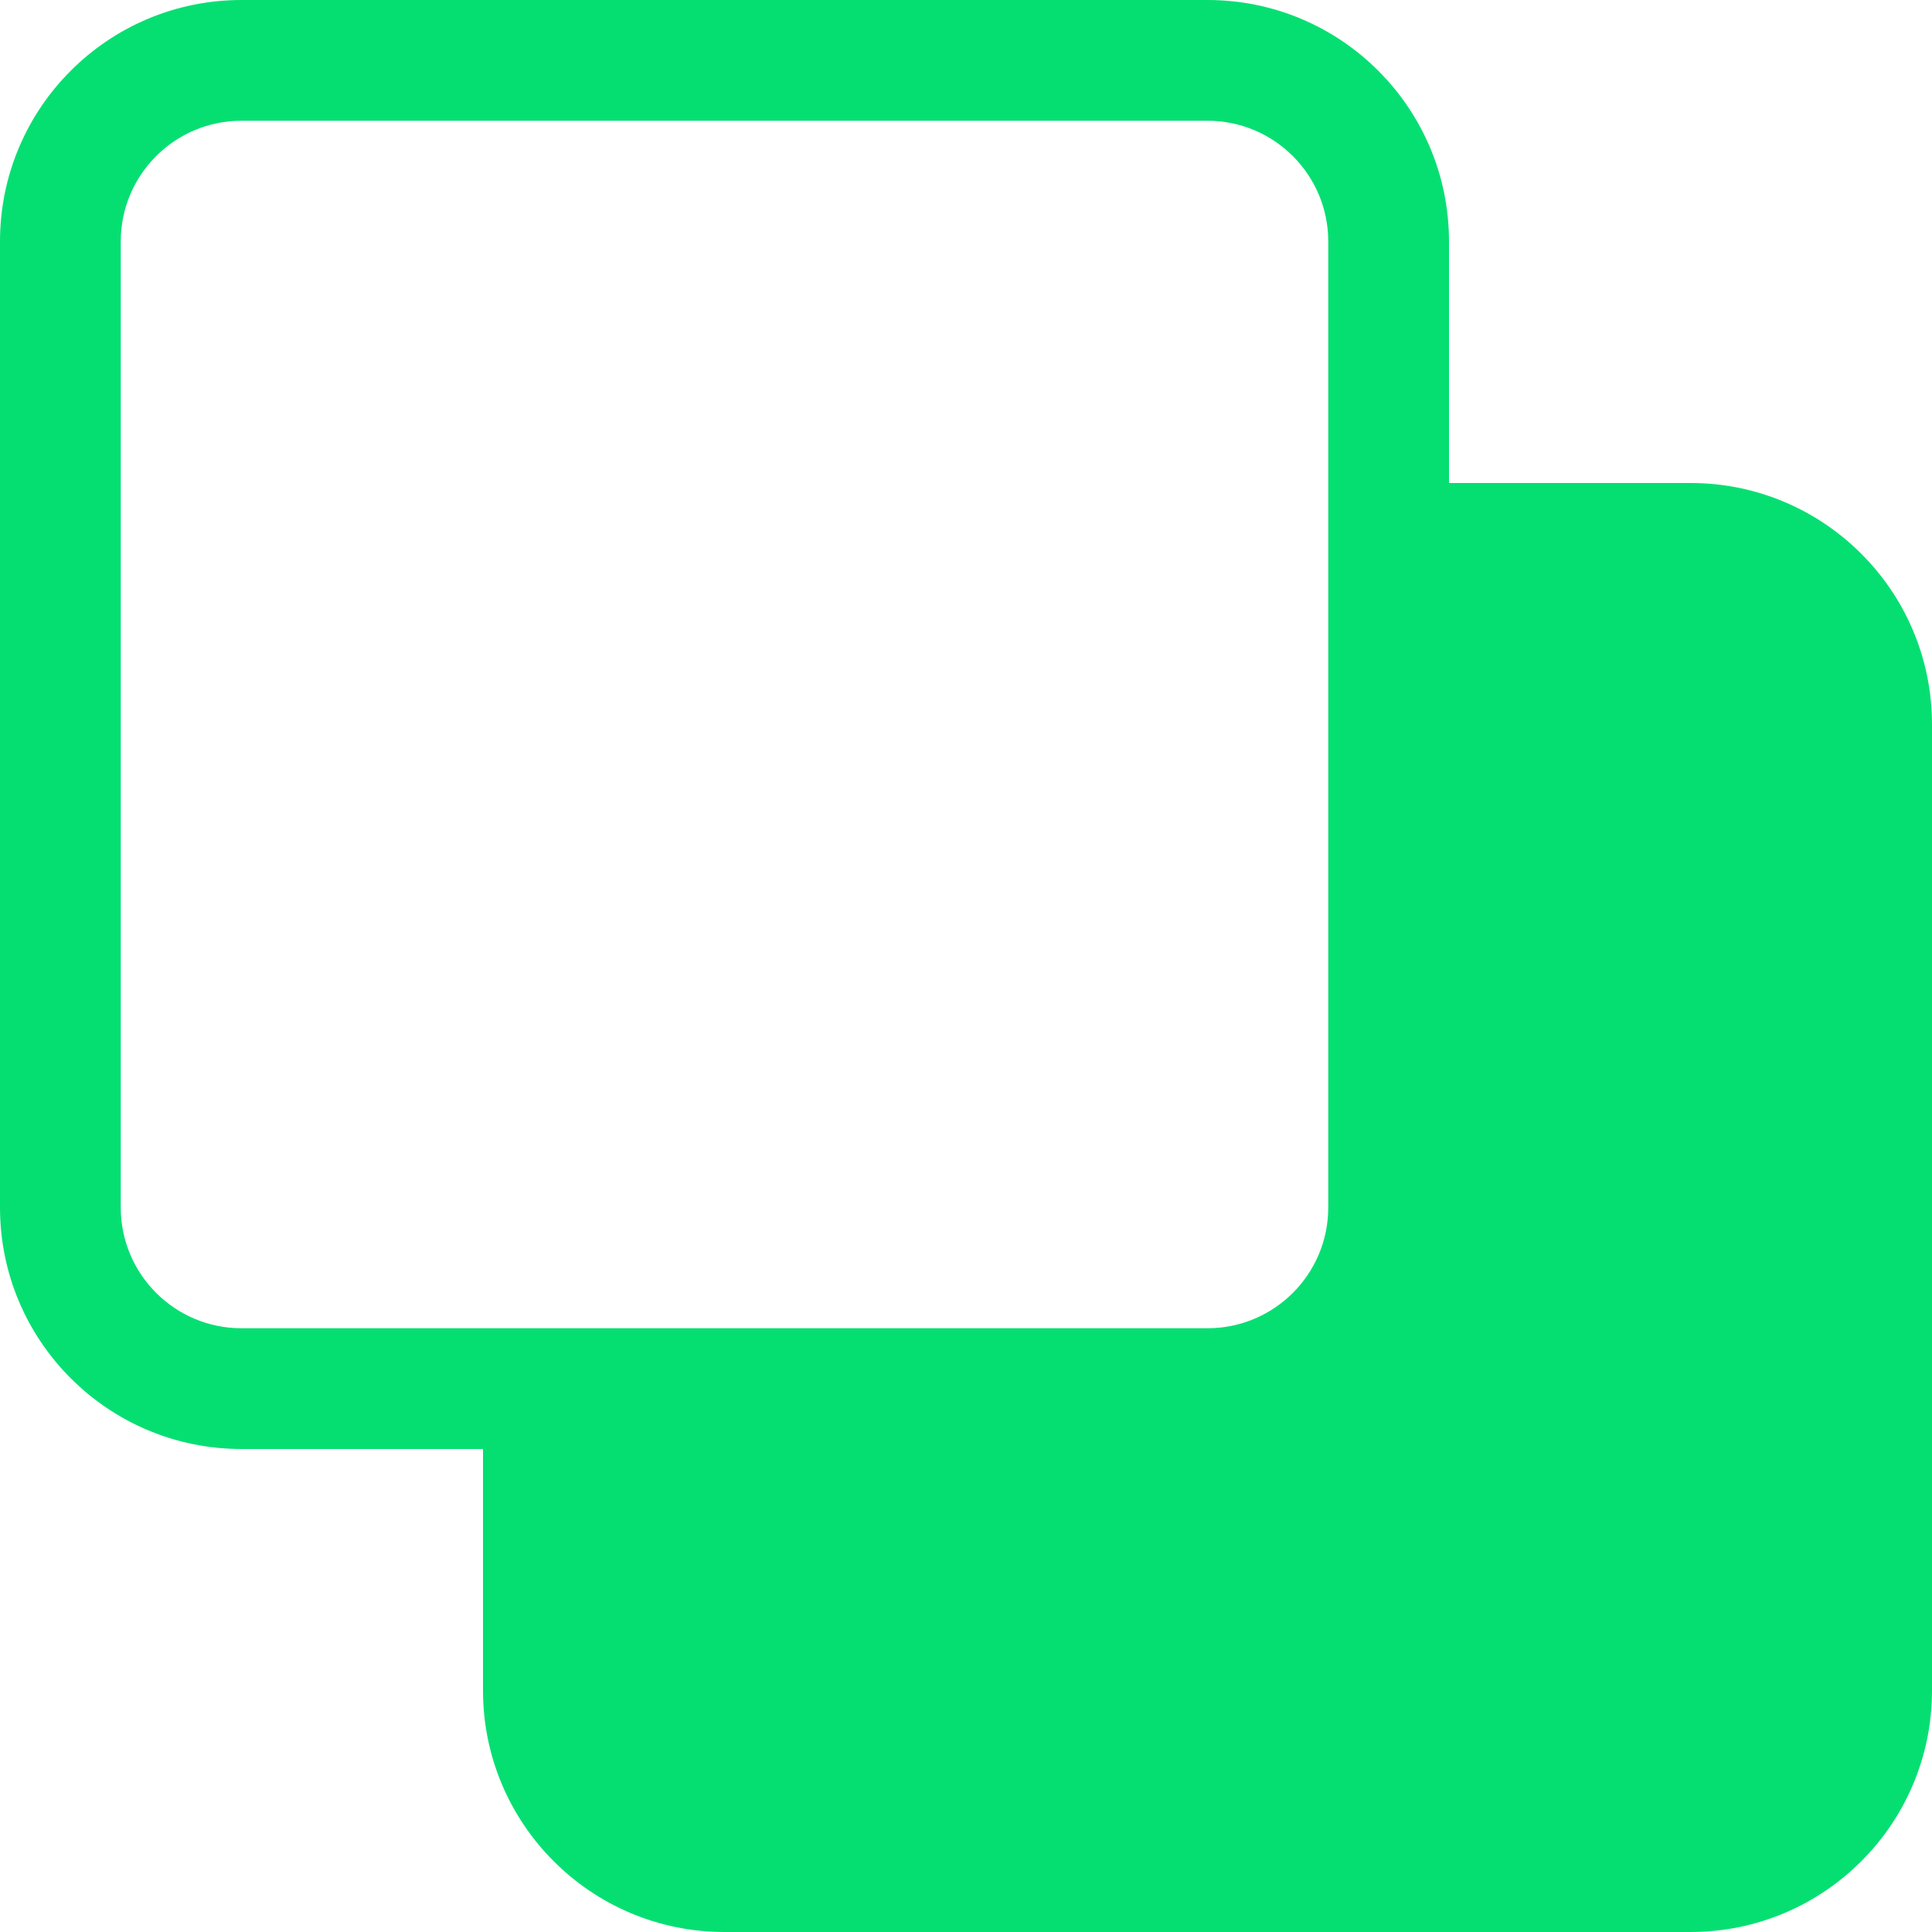
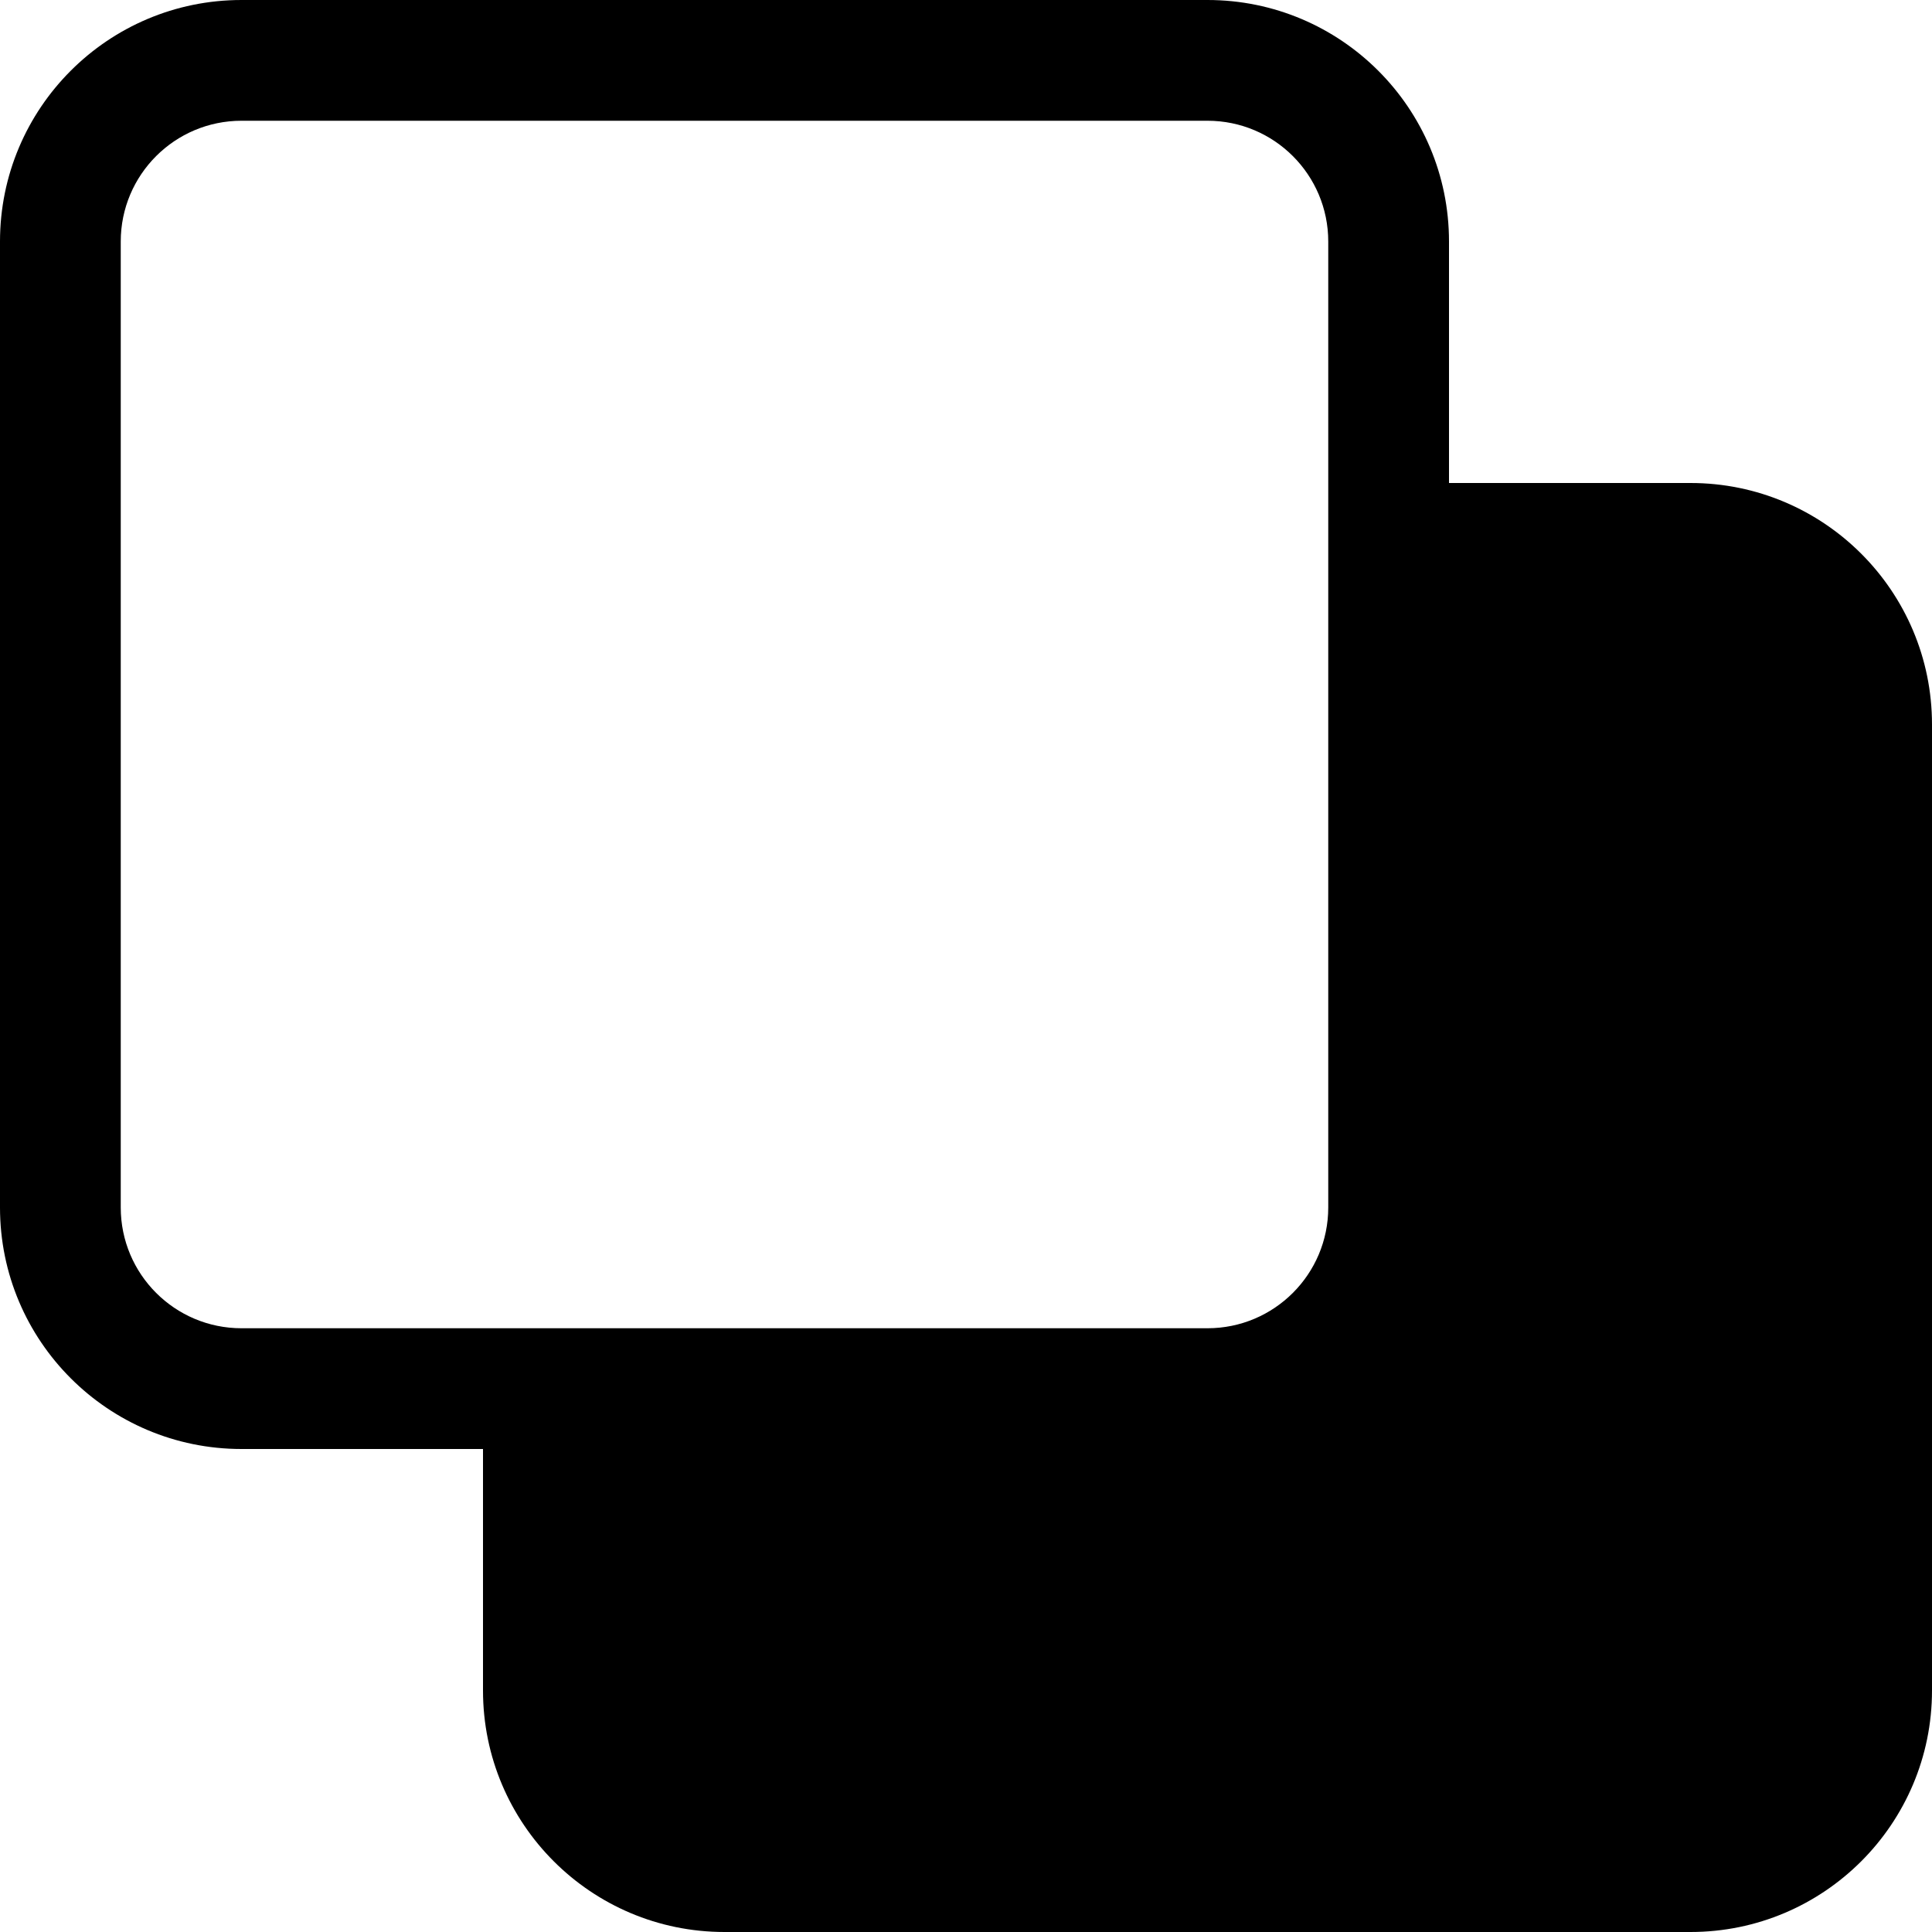
<svg xmlns="http://www.w3.org/2000/svg" width="16" height="16" viewBox="0 0 16 16">
-   <path fill="rgb(5, 223, 114)" d="M0 2a2 2 0 0 1 2-2h8a2 2 0 0 1 2 2v2h2a2 2 0 0 1 2 2v8a2 2 0 0 1-2 2H6a2 2 0 0 1-2-2v-2H2a2 2 0 0 1-2-2zm2-1a1 1 0 0 0-1 1v8a1 1 0 0 0 1 1h8a1 1 0 0 0 1-1V2a1 1 0 0 0-1-1z" />
+   <path fill="currentColor" d="M0 2a2 2 0 0 1 2-2h8a2 2 0 0 1 2 2v2h2a2 2 0 0 1 2 2v8a2 2 0 0 1-2 2H6a2 2 0 0 1-2-2v-2H2a2 2 0 0 1-2-2zm2-1a1 1 0 0 0-1 1v8a1 1 0 0 0 1 1h8a1 1 0 0 0 1-1V2a1 1 0 0 0-1-1z" />
</svg>
